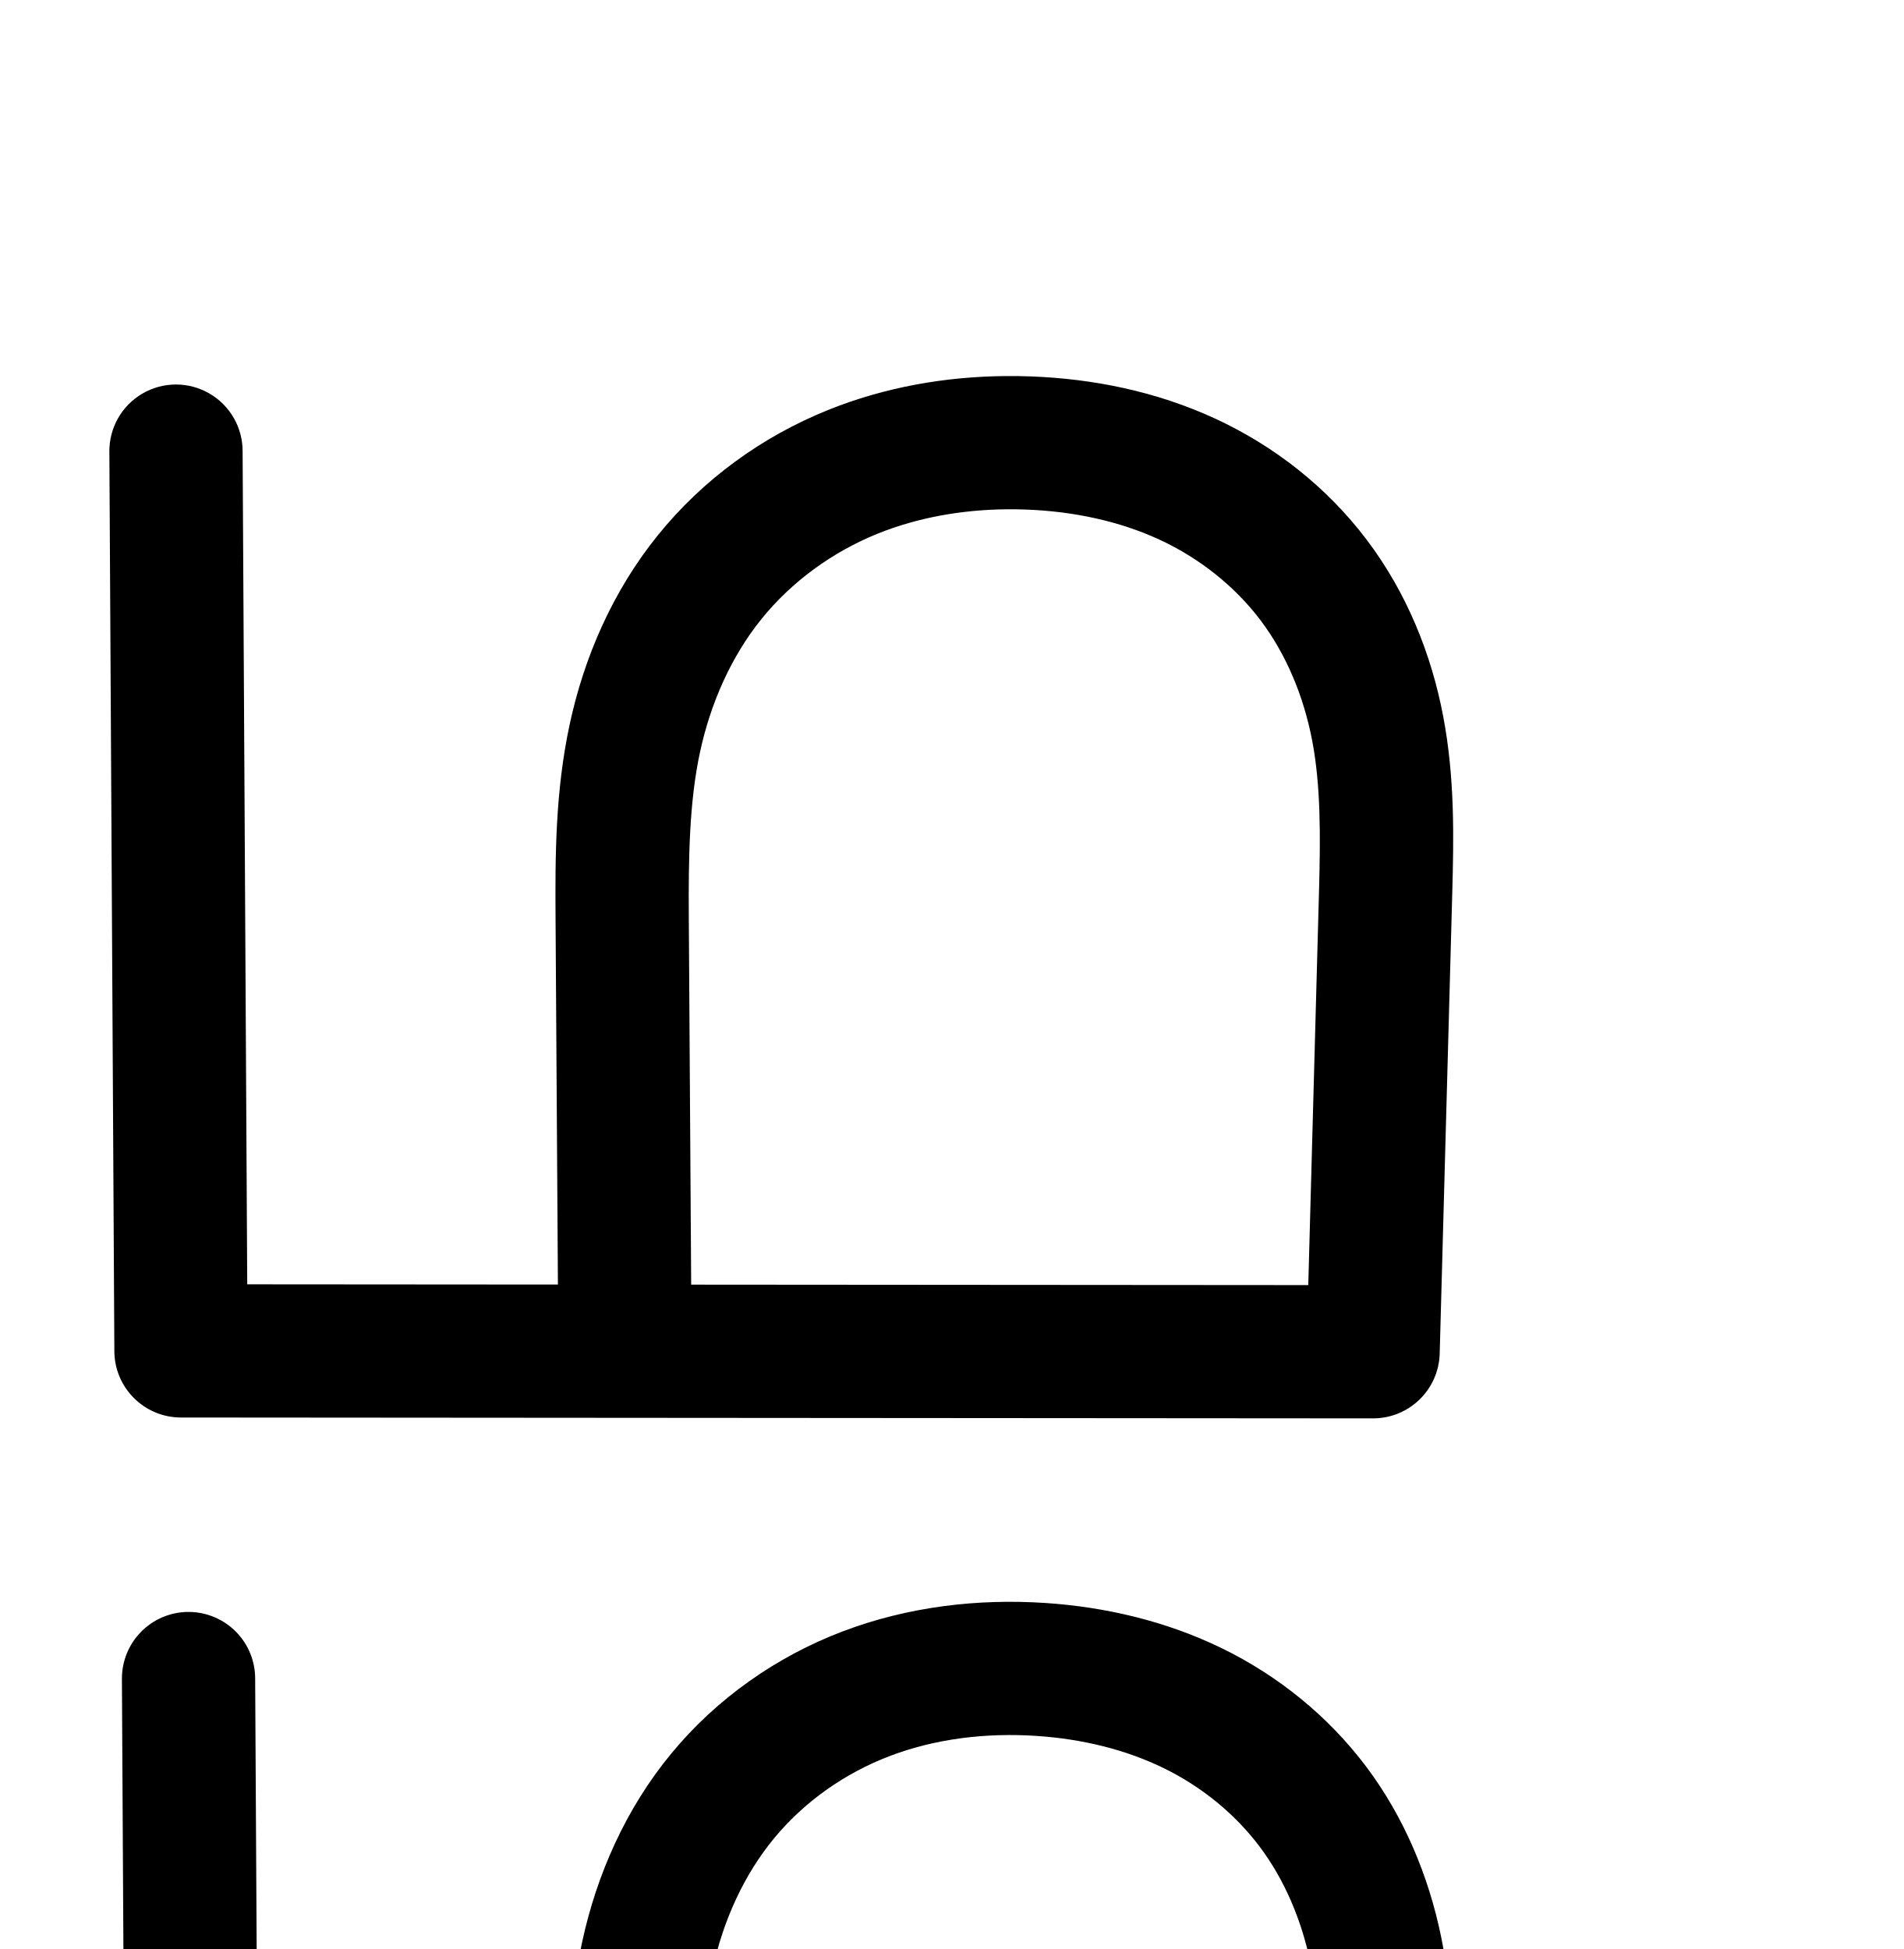
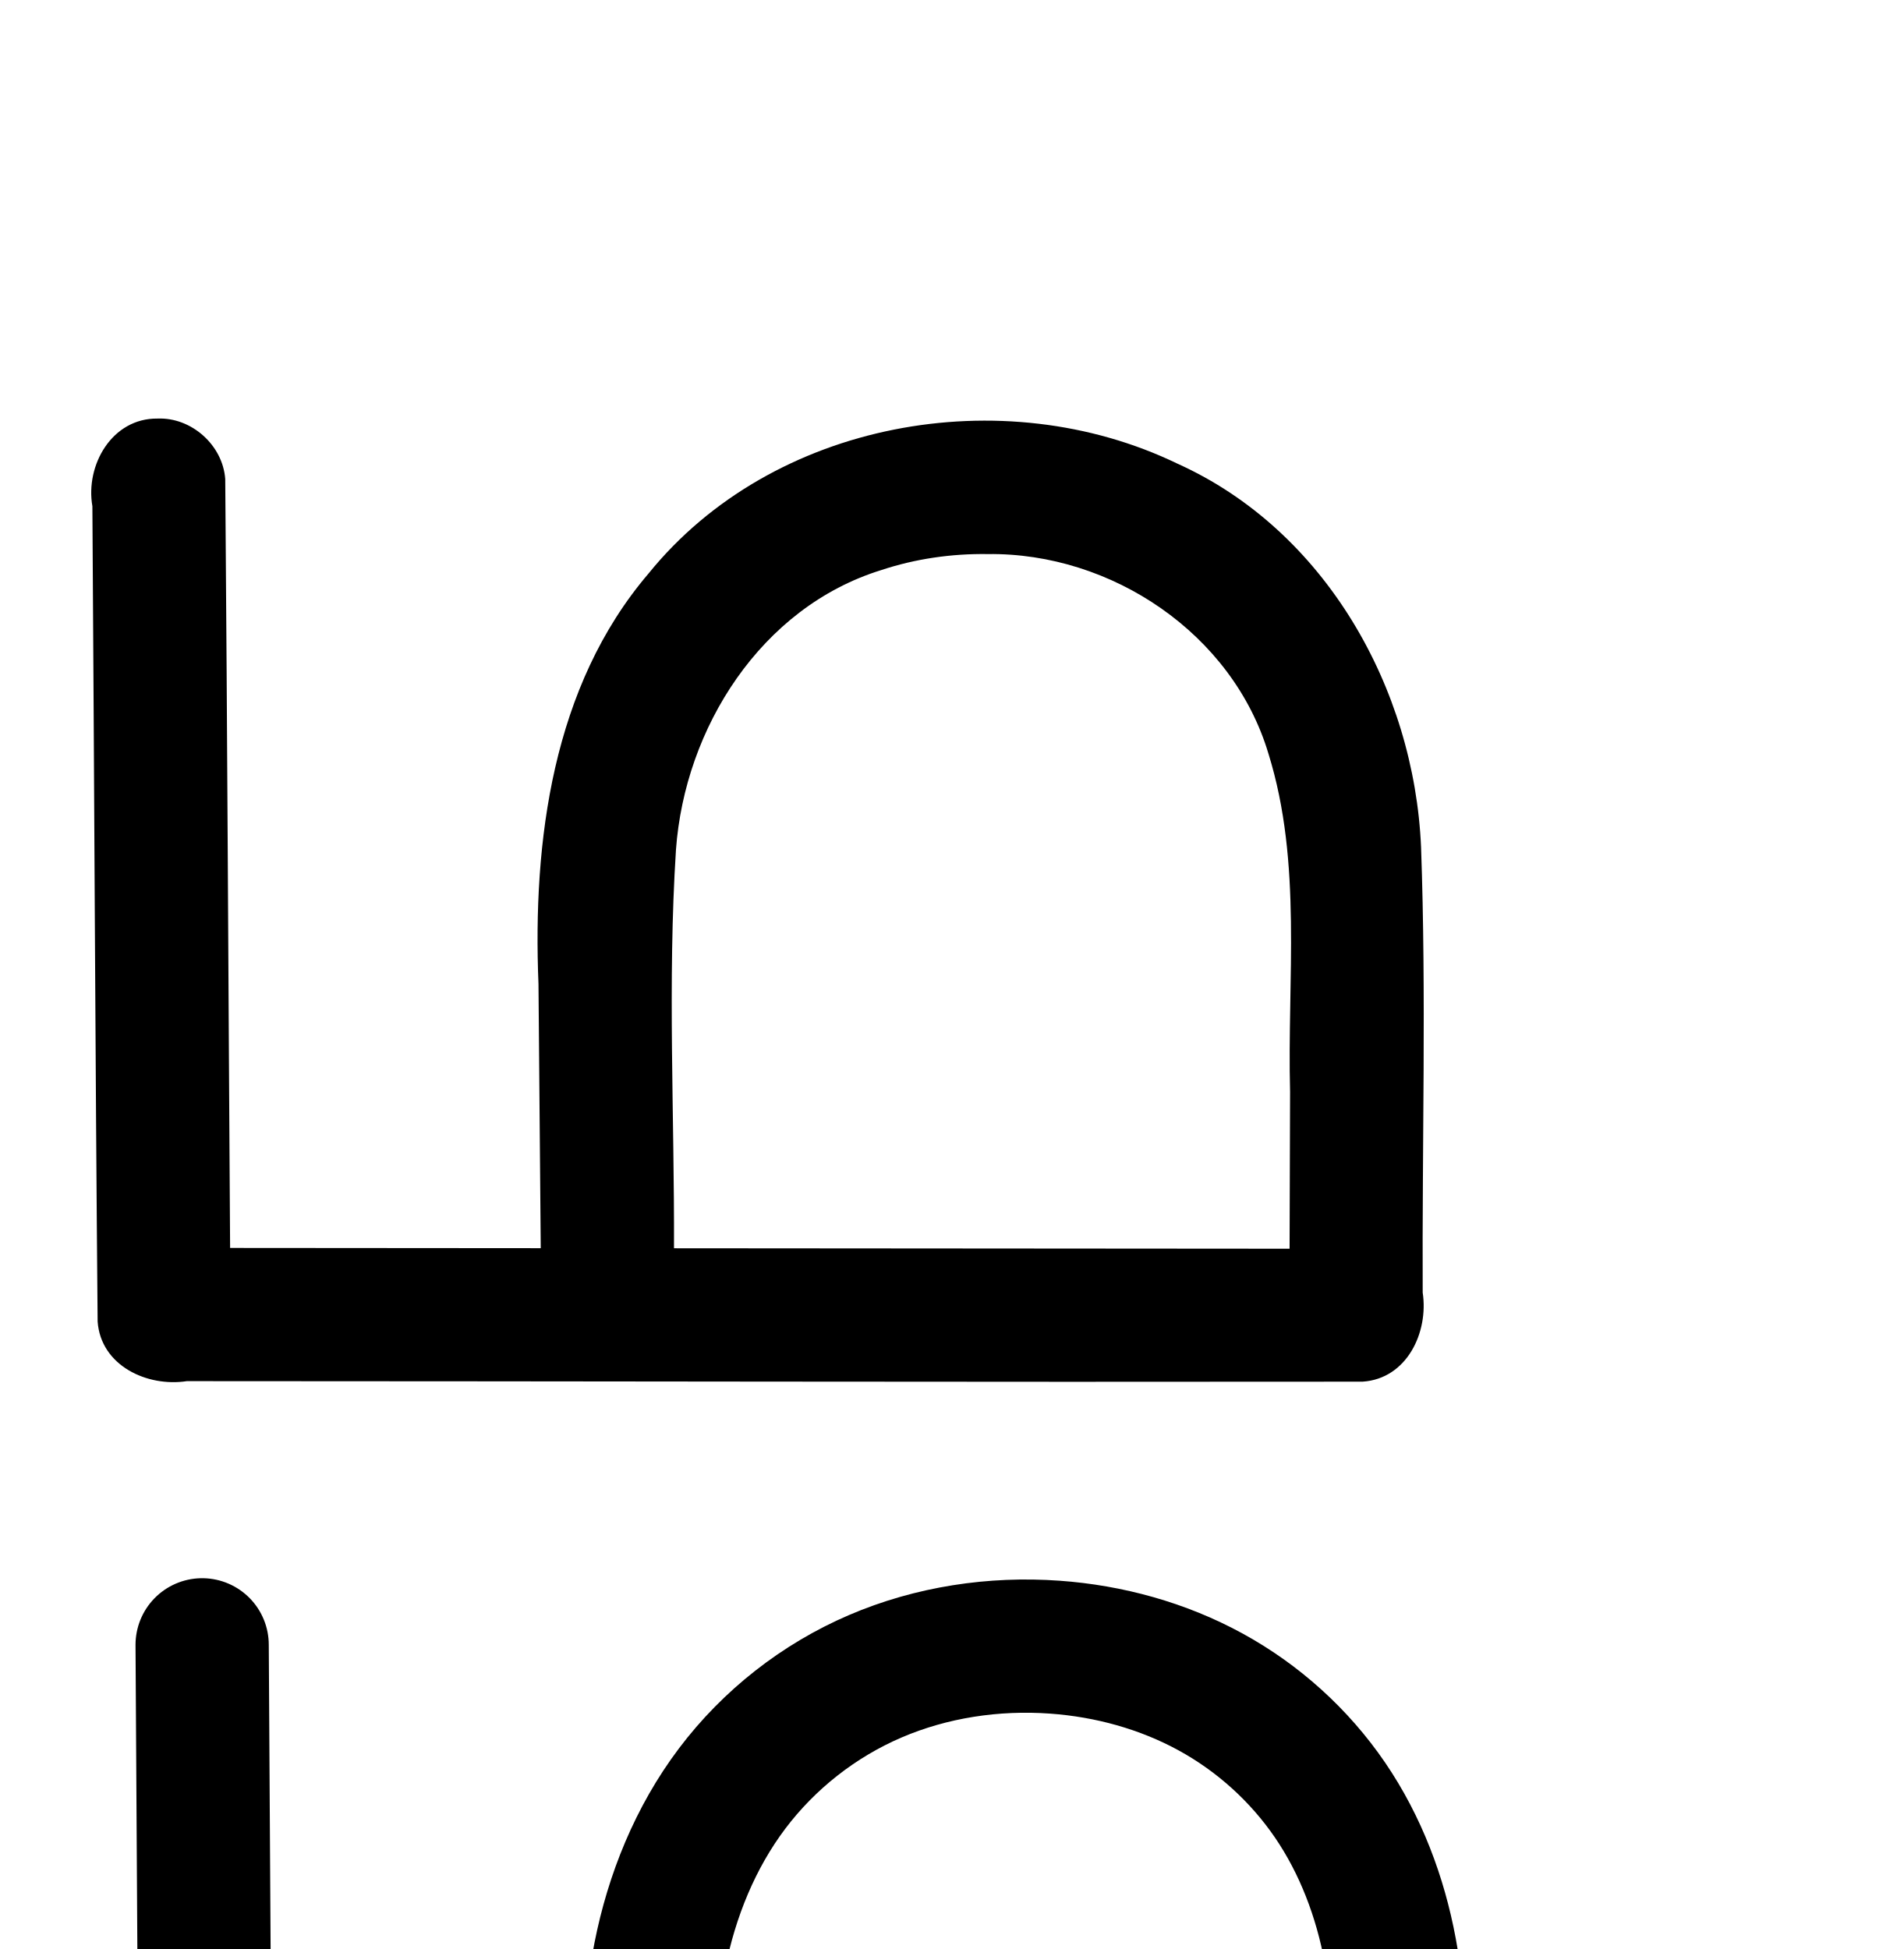
<svg xmlns="http://www.w3.org/2000/svg" width="2000" height="2048" id="svg2992" version="1.1">
  <defs id="defs5498">
    </defs>
  <g id="layer1" transform="translate(0,1048)">
-     <path style="color:#000000;font-style:normal;font-variant:normal;font-weight:normal;font-stretch:normal;font-size:medium;line-height:normal;font-family:sans-serif;text-indent:0;text-align:start;text-decoration:none;text-decoration-line:none;text-decoration-style:solid;text-decoration-color:#000000;letter-spacing:normal;word-spacing:normal;text-transform:none;direction:ltr;block-progression:tb;writing-mode:lr-tb;baseline-shift:baseline;text-anchor:start;clip-rule:nonzero;display:inline;overflow:visible;visibility:visible;opacity:1;isolation:auto;mix-blend-mode:normal;color-interpolation:sRGB;color-interpolation-filters:linearRGB;solid-color:#000000;solid-opacity:1;fill:#000000;fill-opacity:1;fill-rule:evenodd;stroke:none;stroke-width:140;stroke-linecap:round;stroke-linejoin:round;stroke-miterlimit:4;stroke-dasharray:none;stroke-dashoffset:0;stroke-opacity:1;color-rendering:auto;image-rendering:auto;shape-rendering:auto;text-rendering:auto;enable-background:accumulate" d="m 1056.684,-652.844 c -62.858,0.535 -126.598,11.43 -186.893,35.76 -69.179,27.915 -131.298,72.905 -178.699,131.637 -47.428,58.765 -77.454,128.053 -92.635,199.029 -15.154,70.848 -15.16,139.454 -14.75,203.02 l 2.482,385.193 -326.428,-0.236 -4.855,-874.916 a 70.007,70.007 0 1 0 -139.998,0.777 l 5.242,944.477 a 70.007,70.007 0 0 0 69.949,69.611 l 1252.531,0.91 a 70.007,70.007 0 0 0 70.025,-68.092 l 13.188,-483.678 c 1.577,-57.852 2.9,-120.635 -9.539,-186.111 -12.461,-65.588 -38.431,-129.955 -80.377,-185.404 -41.906,-55.397 -97.28,-98.729 -159.369,-127.355 -61.82,-28.503 -128.026,-41.769 -193.002,-44.225 -8.931,-0.338 -17.893,-0.473 -26.873,-0.396 z m 1.242,140.002 c 6.768,-0.061 13.553,0.038 20.344,0.295 49.412,1.867 97.54,12.035 139.672,31.461 41.863,19.301 79.181,48.786 106.334,84.68 27.114,35.842 45.586,80.204 54.49,127.074 8.926,46.982 8.671,99.589 7.129,156.164 l -11.33,415.535 -648.371,-0.471 -2.488,-386.197 c -0.401,-62.297 0.484,-120.601 11.656,-172.834 11.145,-52.105 33.054,-101.205 64.676,-140.385 31.648,-39.213 74.601,-70.55 122.143,-89.734 41.836,-16.882 88.372,-25.158 135.746,-25.588 z" id="path4139-9-6-5" />
-     <path style="fill:none;fill-rule:evenodd;stroke:#000000;stroke-width:140;stroke-linecap:round;stroke-linejoin:round;stroke-miterlimit:4;stroke-dasharray:none;stroke-opacity:1" d="m 198.09,715.803 5.242,944.477 1252.532,0.909 1.188,-495.677 c 0.132,-55.089 -0.444,-110.585 -11.532,-164.547 -11.088,-53.962 -32.731,-106.056 -65.764,-150.143 -33.033,-44.087 -77.03,-79.717 -126.543,-103.867 -49.514,-24.15 -104.153,-36.979 -159.118,-40.681 -62.244,-4.192 -125.635,3.305 -183.952,25.462 -58.317,22.157 -111.042,59.207 -150.765,107.31 -39.724,48.103 -65.885,106.657 -79.149,167.615 -13.264,60.958 -13.731,123.877 -13.34,186.261 l 2.72,434.043" id="path4139-9-6-5-4" />
+     <path style="color:#000000;font-style:normal;font-variant:normal;font-weight:normal;font-stretch:normal;font-size:medium;line-height:normal;font-family:sans-serif;text-indent:0;text-align:start;text-decoration:none;text-decoration-line:none;text-decoration-style:solid;text-decoration-color:#000000;letter-spacing:normal;word-spacing:normal;text-transform:none;direction:ltr;block-progression:tb;writing-mode:lr-tb;baseline-shift:baseline;text-anchor:start;white-space:normal;clip-rule:nonzero;display:inline;overflow:visible;visibility:visible;opacity:1;isolation:auto;mix-blend-mode:normal;color-interpolation:sRGB;color-interpolation-filters:linearRGB;solid-color:#000000;solid-opacity:1;fill:#000000;fill-opacity:1;fill-rule:evenodd;stroke:none;stroke-width:140;stroke-linecap:round;stroke-linejoin:round;stroke-miterlimit:4;stroke-dasharray:none;stroke-dashoffset:0;stroke-opacity:1;color-rendering:auto;image-rendering:auto;shape-rendering:auto;text-rendering:auto;enable-background:accumulate" d="m 165.457,-608.172 c -47.703,-0.558 -75.967,48.9 -68.391,92.125 1.954,285.577 2.972,571.182 5.51,856.741 3.353,46.448 52.123,69.012 93.731,62.611 411.779,0.065 823.58,1.064 1235.344,0.545 46.588,-3.053 69.489,-51.882 63.137,-93.612 -0.706,-156 3.863,-312.115 -1.711,-468.014 -7.142,-166.704 -100.529,-332.952 -255.924,-402.996 -183.568,-88.706 -425.866,-45.2 -555.812,115.492 -100.996,118.363 -121.708,281.102 -115.571,431.26 0.791,92.531 1.582,185.062 2.373,277.593 -108.794,-0.079 -217.587,-0.158 -326.381,-0.236 -1.789,-269.312 -2.91,-538.639 -5.117,-807.941 -2.541,-35.639 -35.489,-65.061 -71.188,-63.569 z m 872.289,142.395 c 129.923,-1.72 257.398,83.664 295.017,209.871 35.753,114.95 19.582,236.758 22.685,355.262 -0.172,54.929 -0.344,109.859 -0.516,164.788 -215.594,-0.156 -431.187,-0.312 -646.781,-0.469 0.534,-139.595 -6.878,-279.435 2.072,-418.805 9.255,-127.918 89.353,-254.677 215.602,-293.804 35.986,-11.947 74.037,-17.4 111.921,-16.844 z" id="path4139-9-6-5-4" />
+     <path style="fill:none;fill-rule:evenodd;stroke:#000000;stroke-width:140;stroke-linecap:round;stroke-linejoin:round;stroke-miterlimit:4;stroke-dasharray:none;stroke-opacity:1" d="m 212.39,680.369 5.242,870.477 1252.532,0.909 1.188,-379.677 c 0.179,-57.081 -0.256,-114.518 -10.705,-170.635 -10.449,-56.117 -30.97,-110.688 -63.138,-157.843 -32.167,-47.154 -75.69,-86.47 -125.786,-113.833 -50.096,-27.363 -106.395,-42.825 -163.328,-46.927 -64.217,-4.628 -129.69,5.215 -188.85,30.62 -59.159,25.405 -111.503,66.455 -150.268,117.861 -38.765,51.406 -63.569,112.587 -76.007,175.758 -12.439,63.171 -12.633,128.028 -12.082,192.41 l 2.72,318.043" id="path4139-9-6-5-4-9" />
  </g>
</svg>
